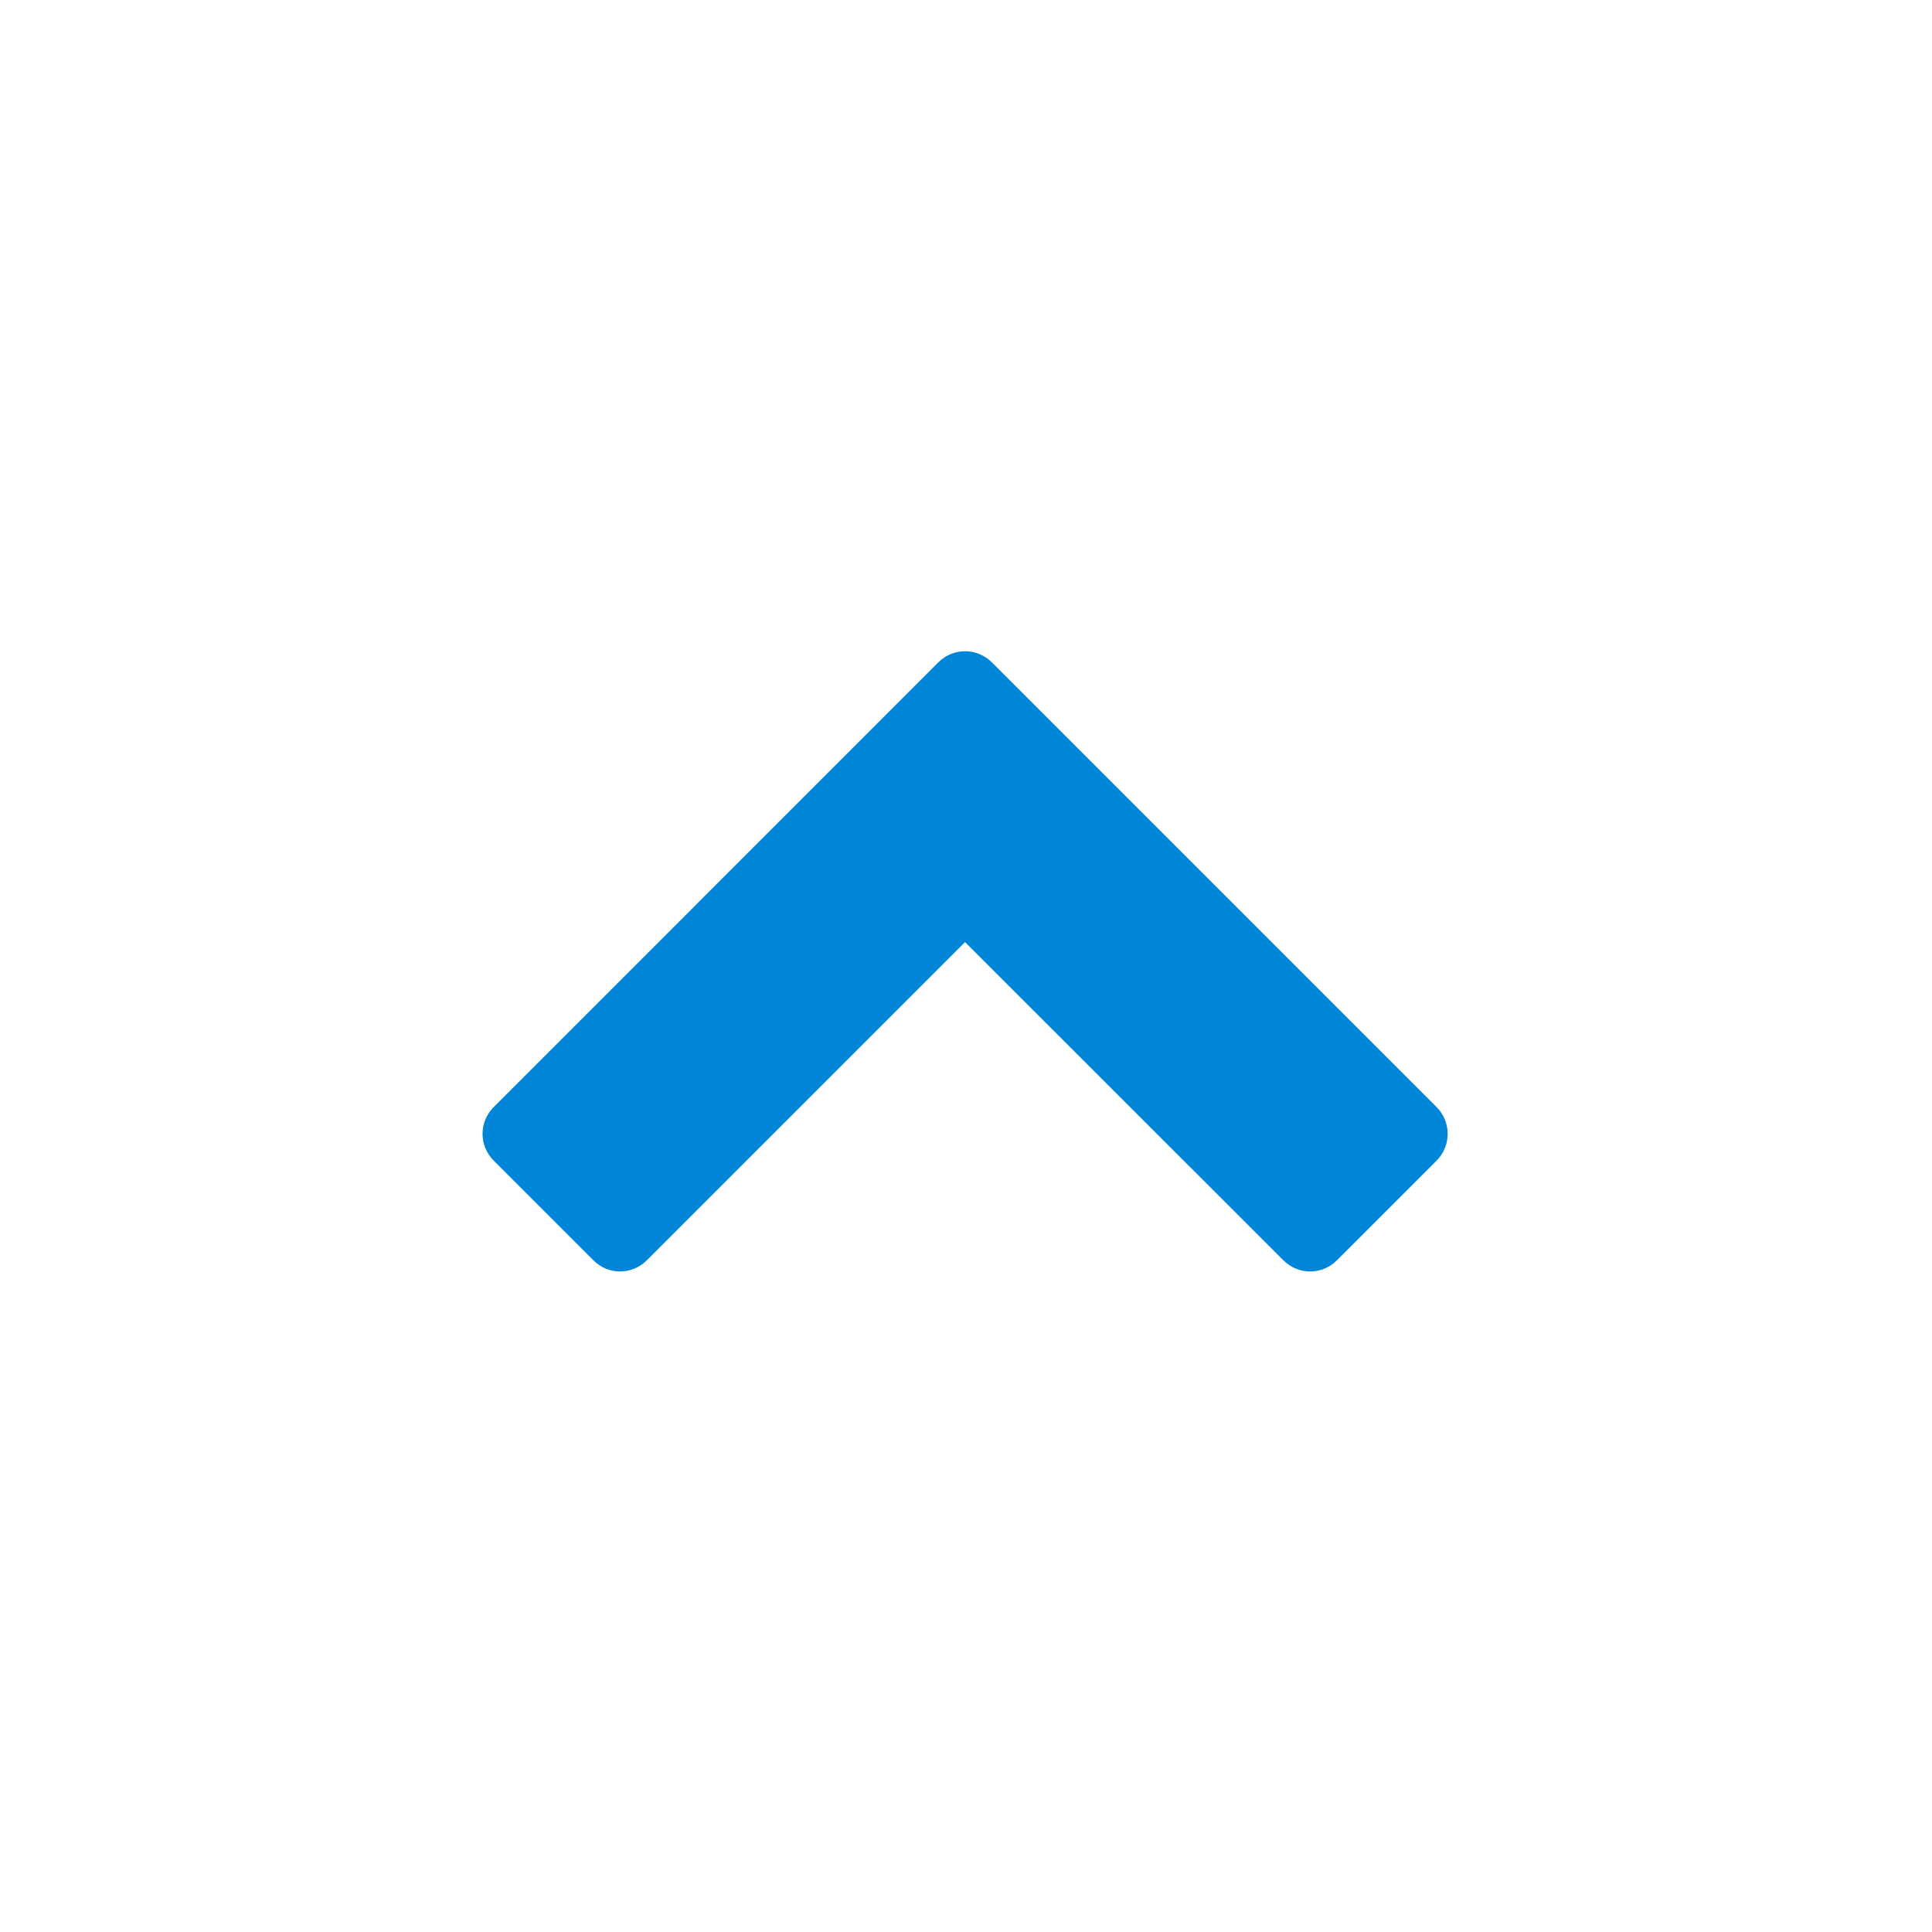
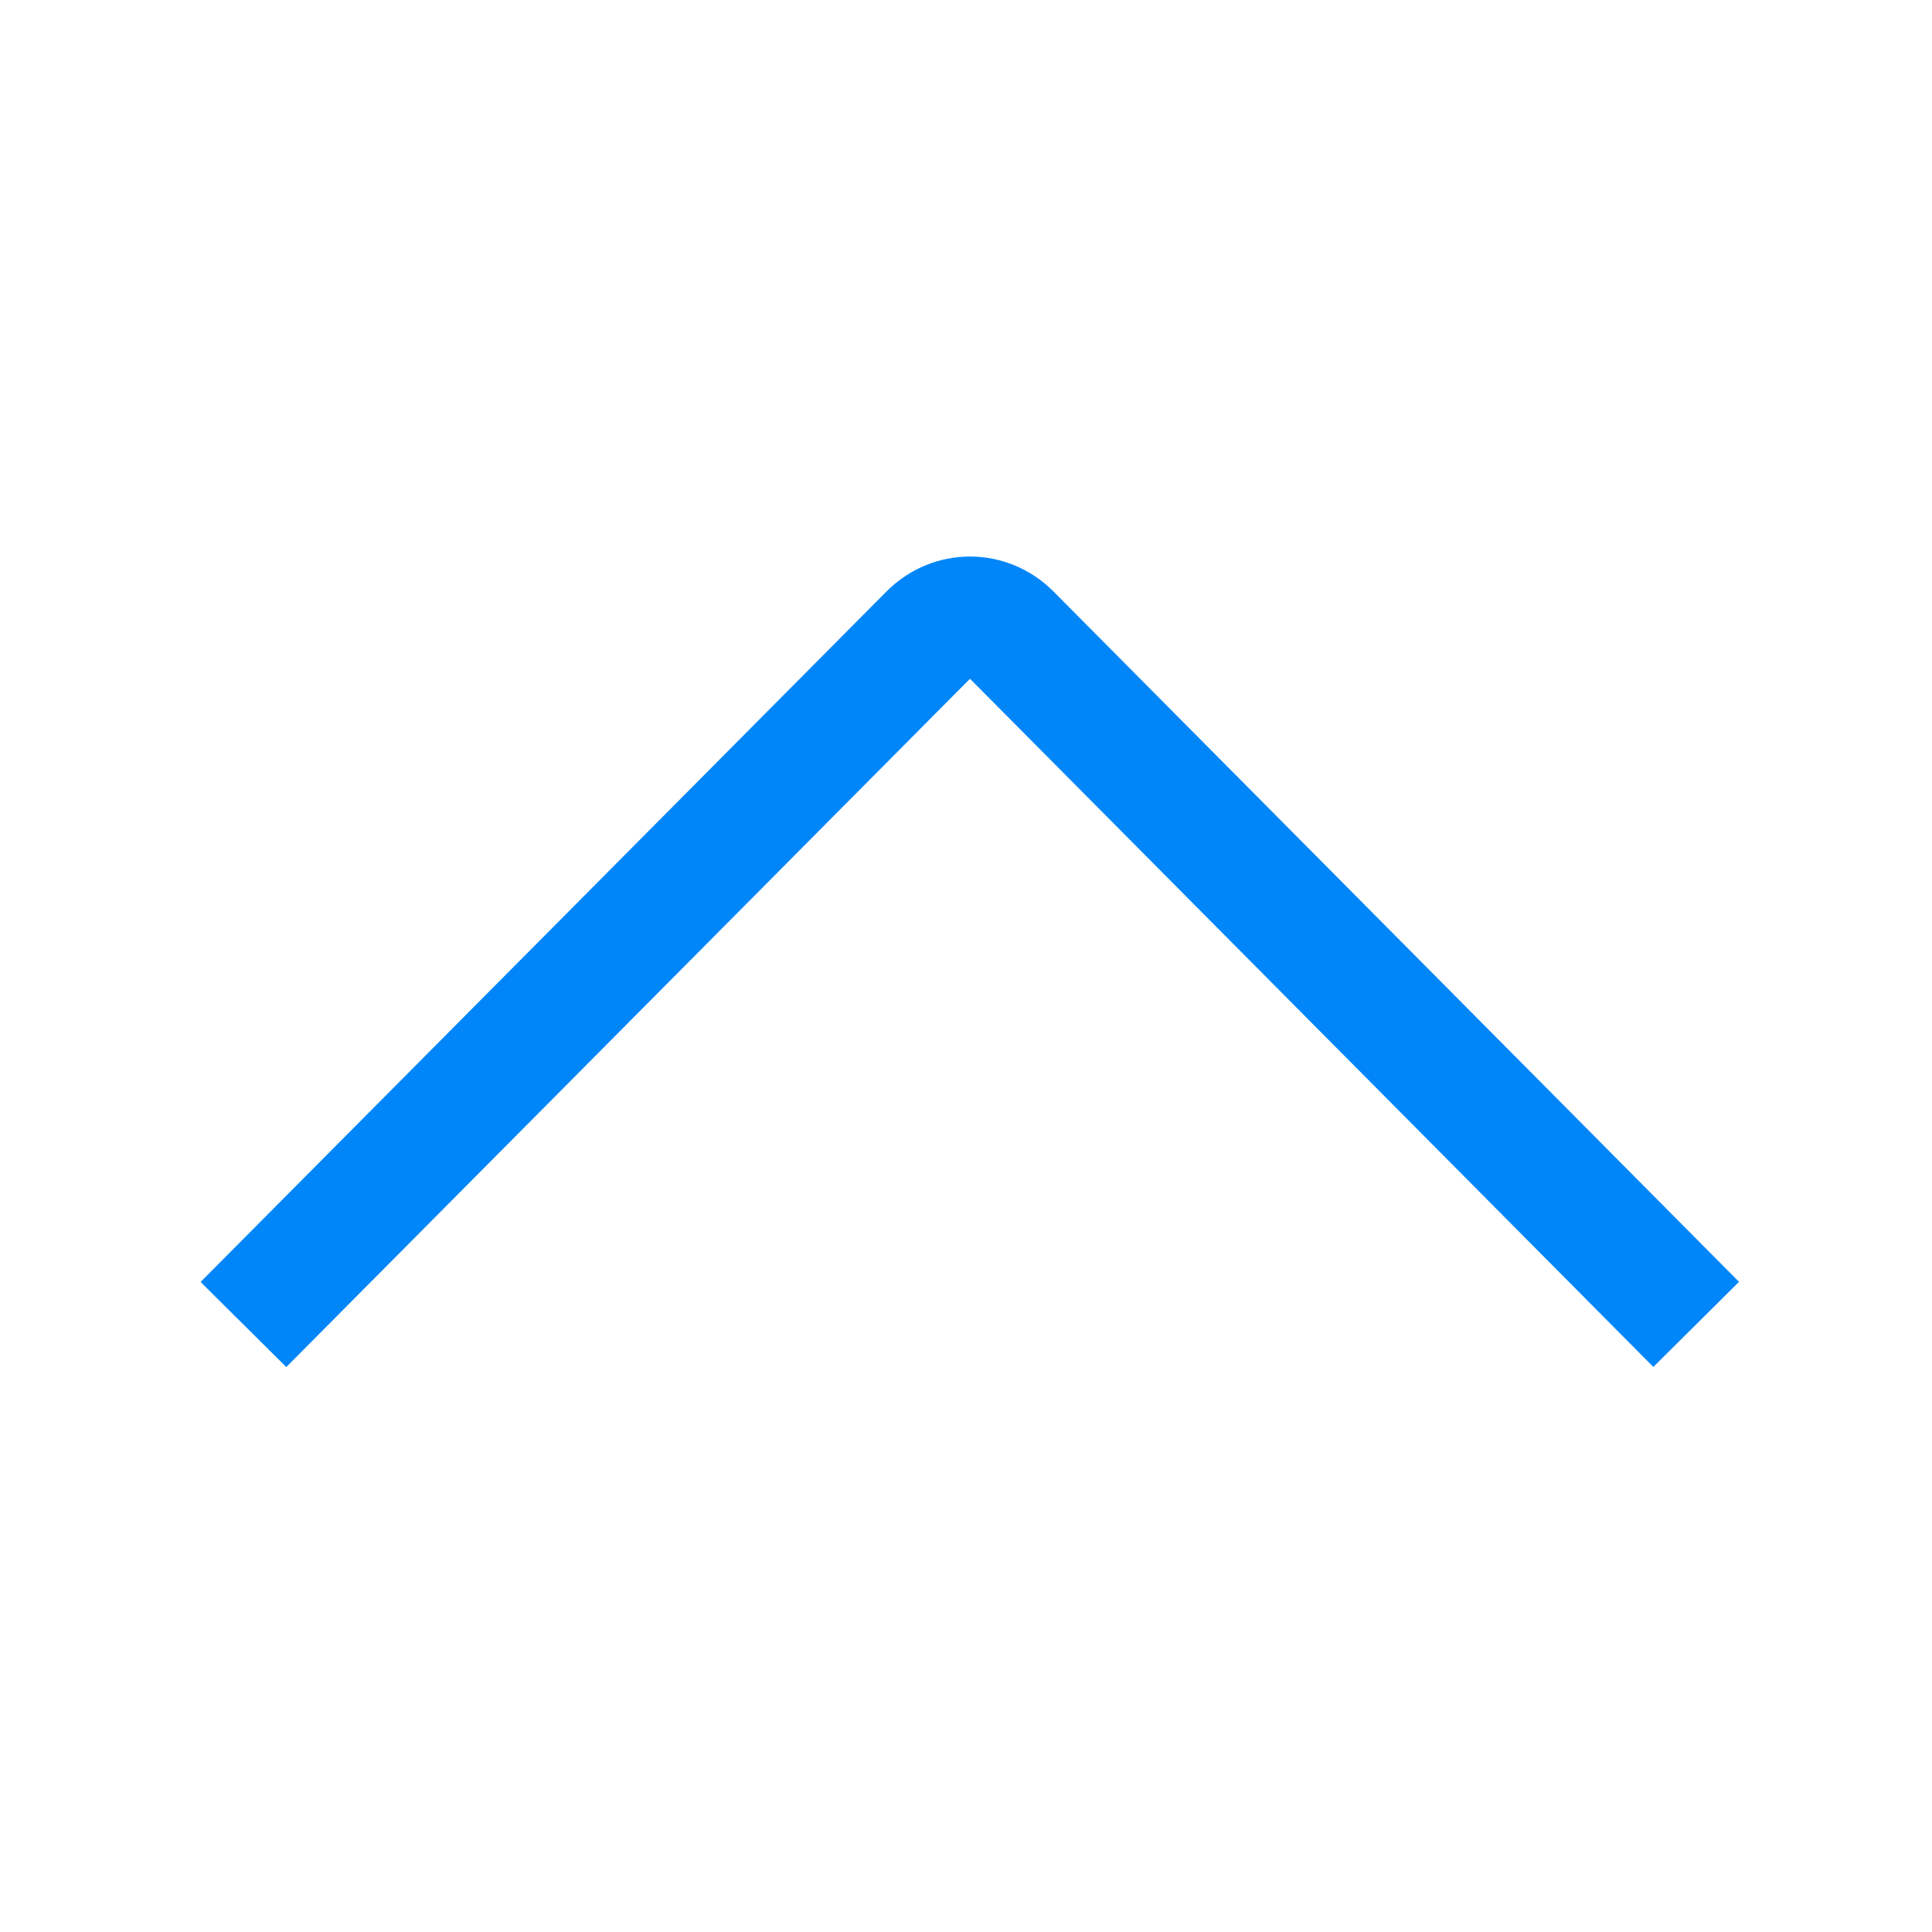
<svg xmlns="http://www.w3.org/2000/svg" version="1.1" id="Layer_1" x="0px" y="0px" width="16px" height="16px" viewBox="0 0 16 16" enable-background="new 0 0 16 16" xml:space="preserve">
  <g>
-     <g>
-       <path fill="#0086D8" d="M7.992,7.802l-2.634,2.634c-0.124,0.125-0.322,0.125-0.445,0L4.09,9.613c-0.125-0.124-0.125-0.323,0-0.446    l3.679-3.68c0.124-0.125,0.322-0.125,0.447,0l3.68,3.68c0.124,0.124,0.124,0.322,0,0.446l-0.823,0.823    c-0.124,0.125-0.322,0.125-0.446,0L7.992,7.802z" />
-     </g>
+     <path fill="none" stroke="#0086F8" stroke-miterlimit="10" d="M2.016,10.969L7.697,5.25c0.188-0.188,0.484-0.188,0.672,0   l5.678,5.718" />
  </g>
</svg>
